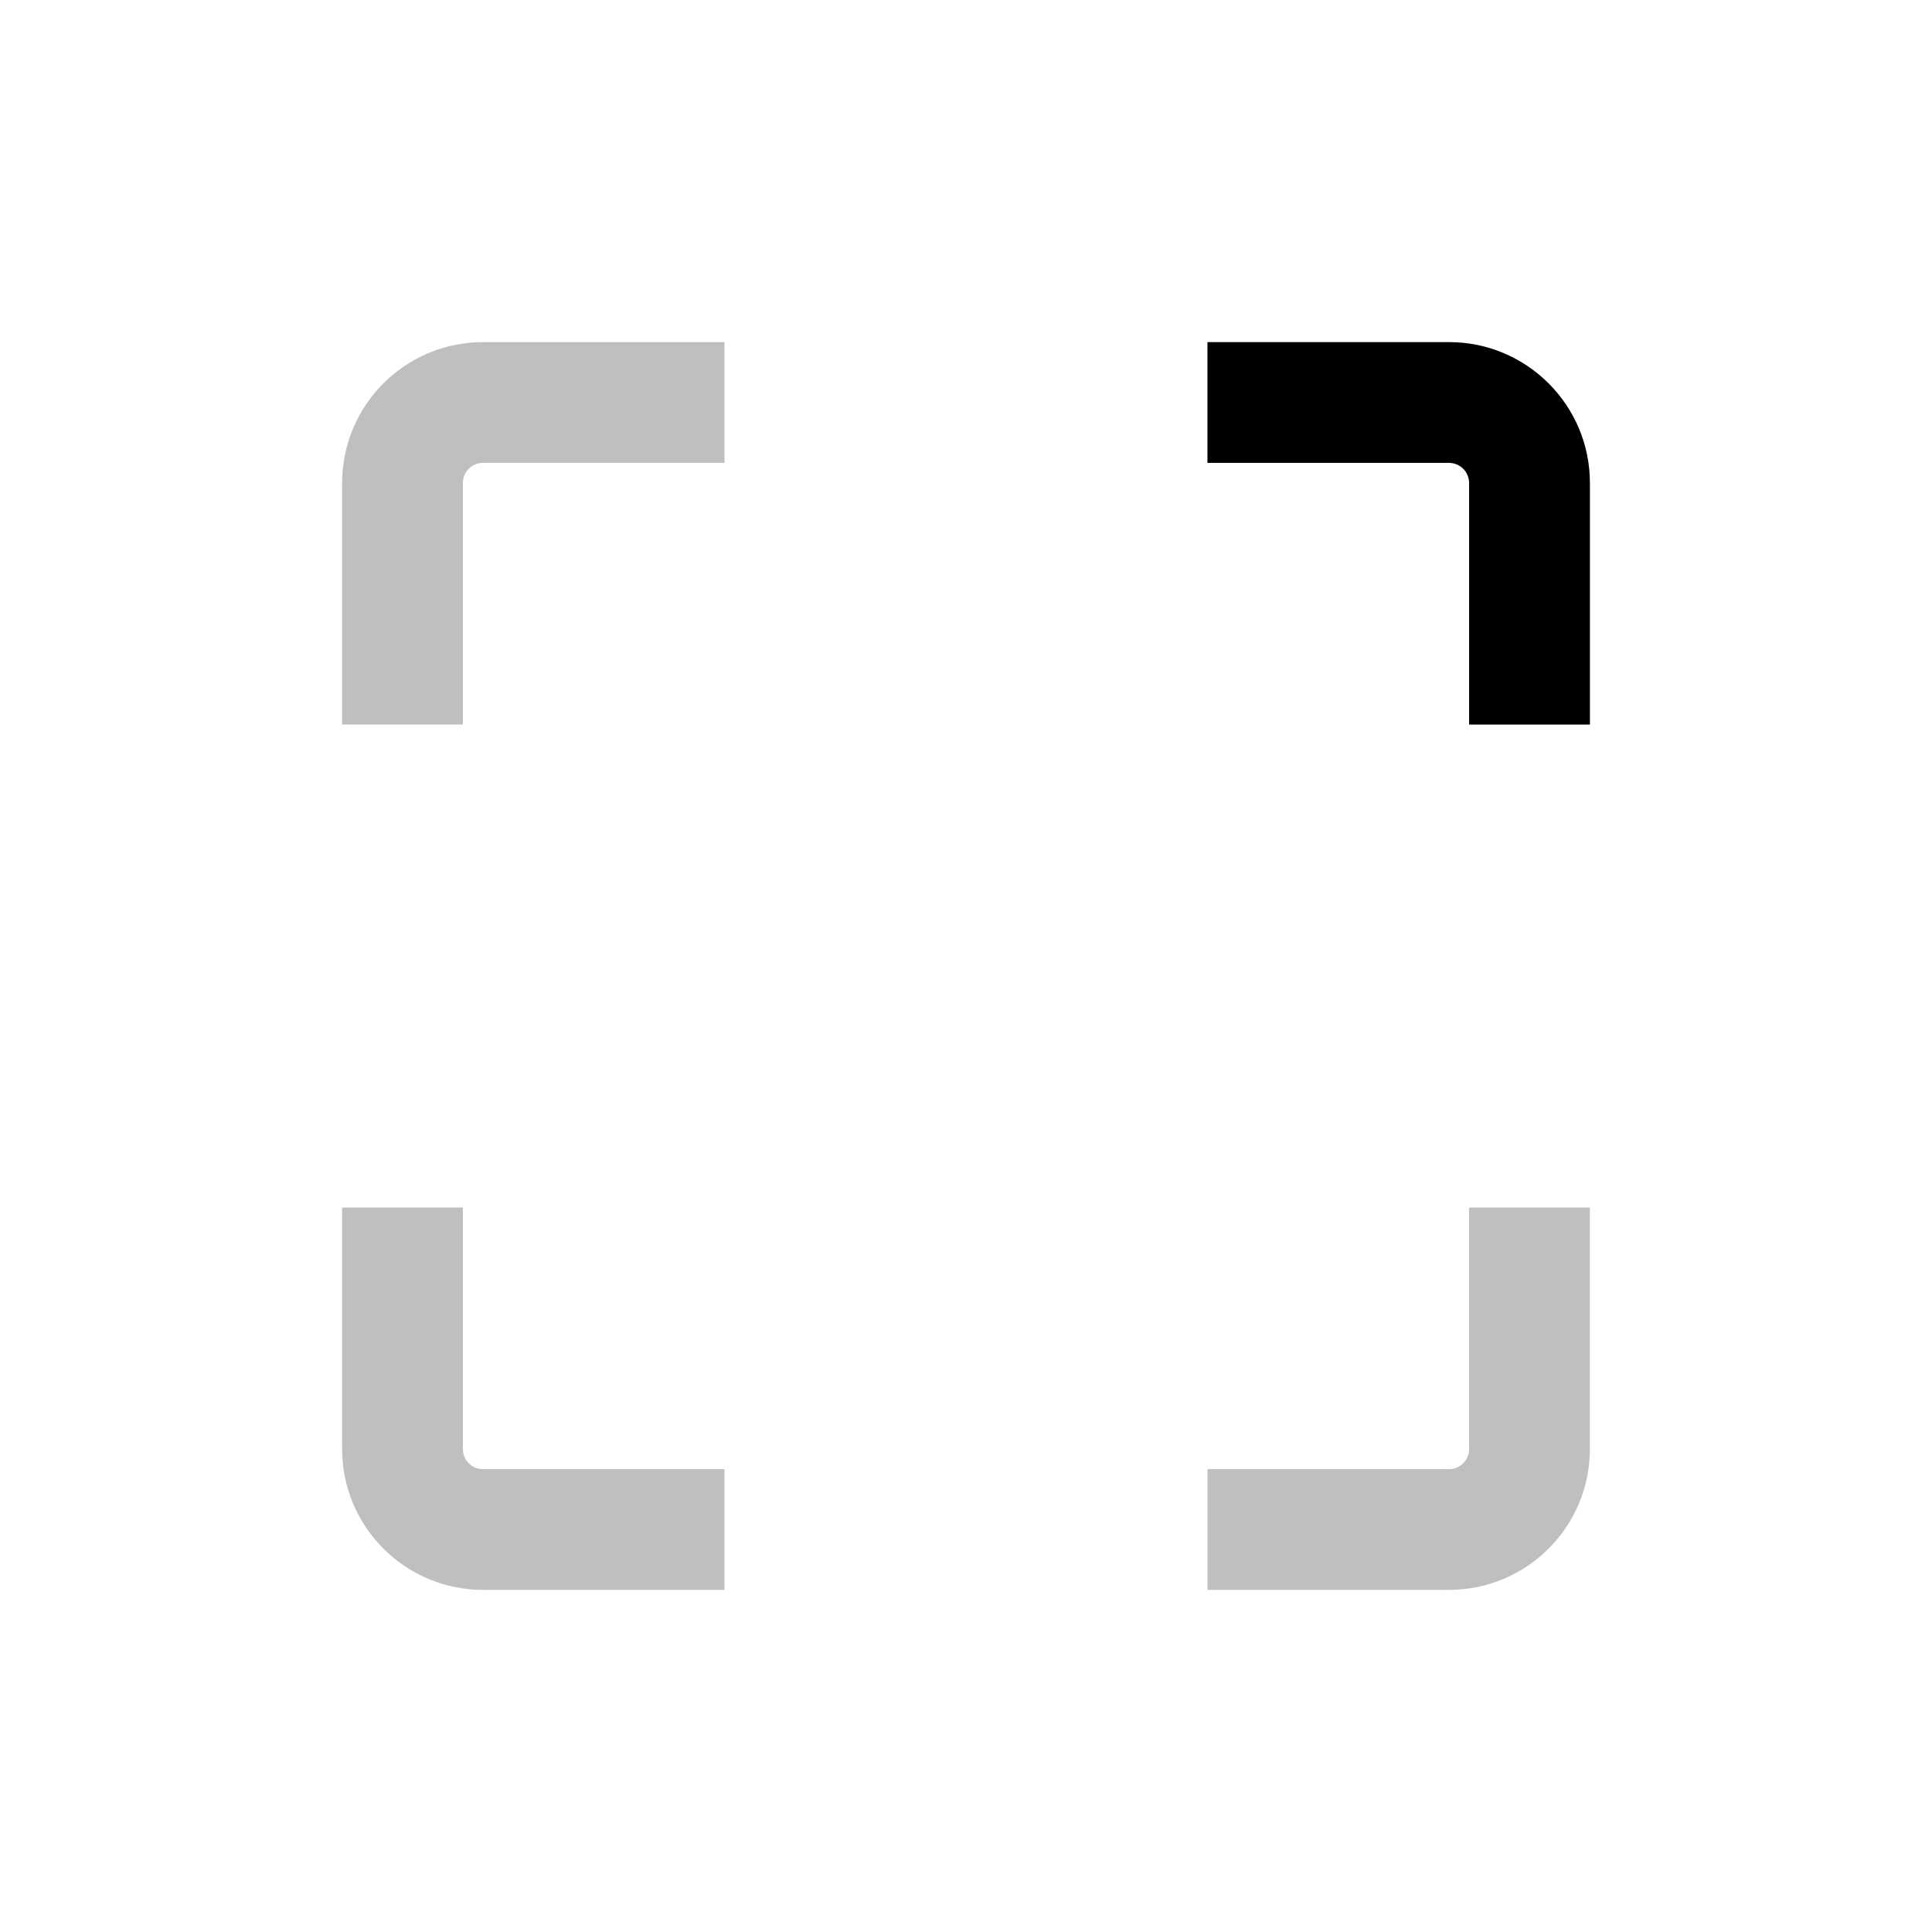
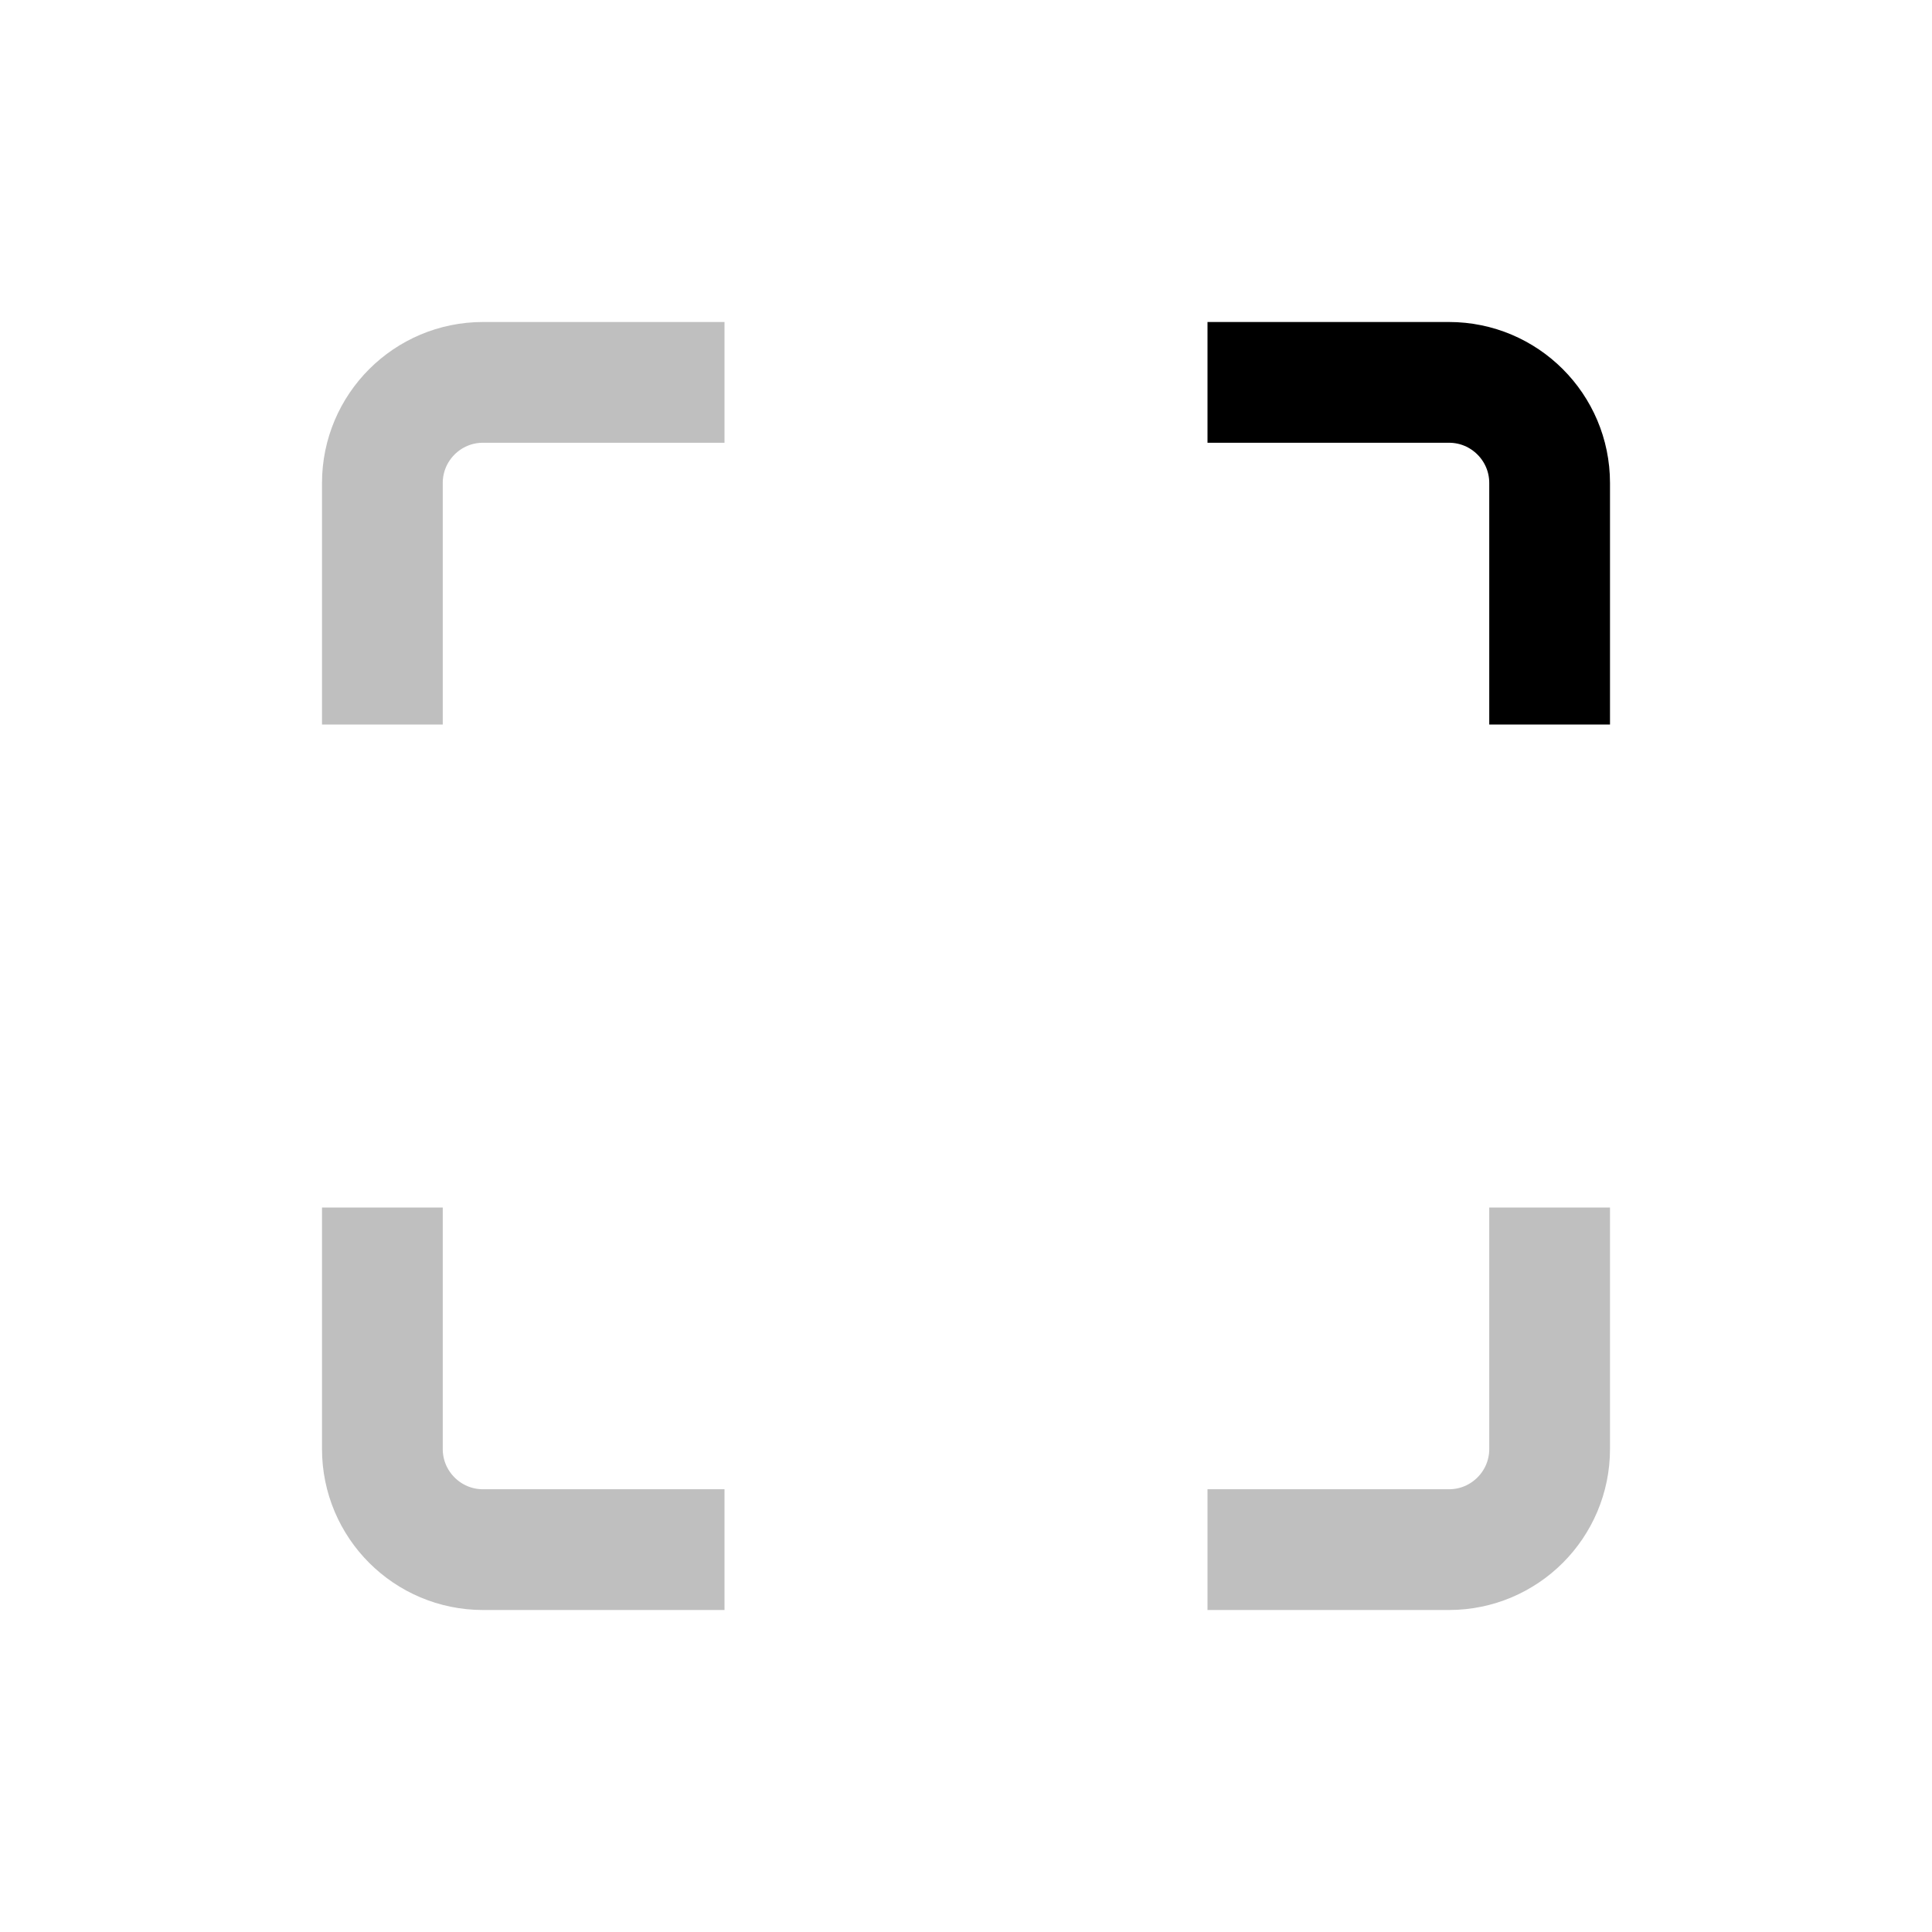
- <svg xmlns="http://www.w3.org/2000/svg" viewBox="0 0 24 24" fill="currentColor">
-   <g opacity=".25">
-     <path d="M5.75 6A.25.25 0 0 1 6 5.75h3v-1.5H6A1.75 1.75 0 0 0 4.25 6v3h1.5V6ZM18 18.25h-3v1.5h3A1.75 1.75 0 0 0 19.75 18v-3h-1.5v3a.25.25 0 0 1-.25.25ZM18.25 9V6a.25.25 0 0 0-.25-.25h-3v-1.5h3c.966 0 1.75.784 1.75 1.75v3h-1.5ZM5.75 18v-3h-1.5v3c0 .966.784 1.75 1.75 1.75h3v-1.5H6a.25.25 0 0 1-.25-.25Z" />
-   </g>
-   <path fill-rule="evenodd" clip-rule="evenodd" d="M18.25 9V6a.25.25 0 0 0-.25-.25h-3v-1.5h3c.966 0 1.75.784 1.75 1.75v3h-1.5Z" />
+ <svg xmlns="http://www.w3.org/2000/svg" viewBox="0 0 24 24" style="fill: none" stroke="currentColor" stroke-width="1.5">
+   <path d="M19.25 9L19.25 6C19.25 5.31 18.69 4.75 18 4.75L15 4.75" vector-effect="non-scaling-stroke" />
+   <path opacity=".25" d="M4.75 15L4.75 18C4.75 18.69 5.31 19.25 6 19.25L9 19.25M4.75 9L4.75 6C4.75 5.31 5.31 4.75 6 4.75L9 4.75M15 19.25L18 19.25C18.69 19.25 19.25 18.69 19.25 18L19.25 15" vector-effect="non-scaling-stroke" />
</svg>
